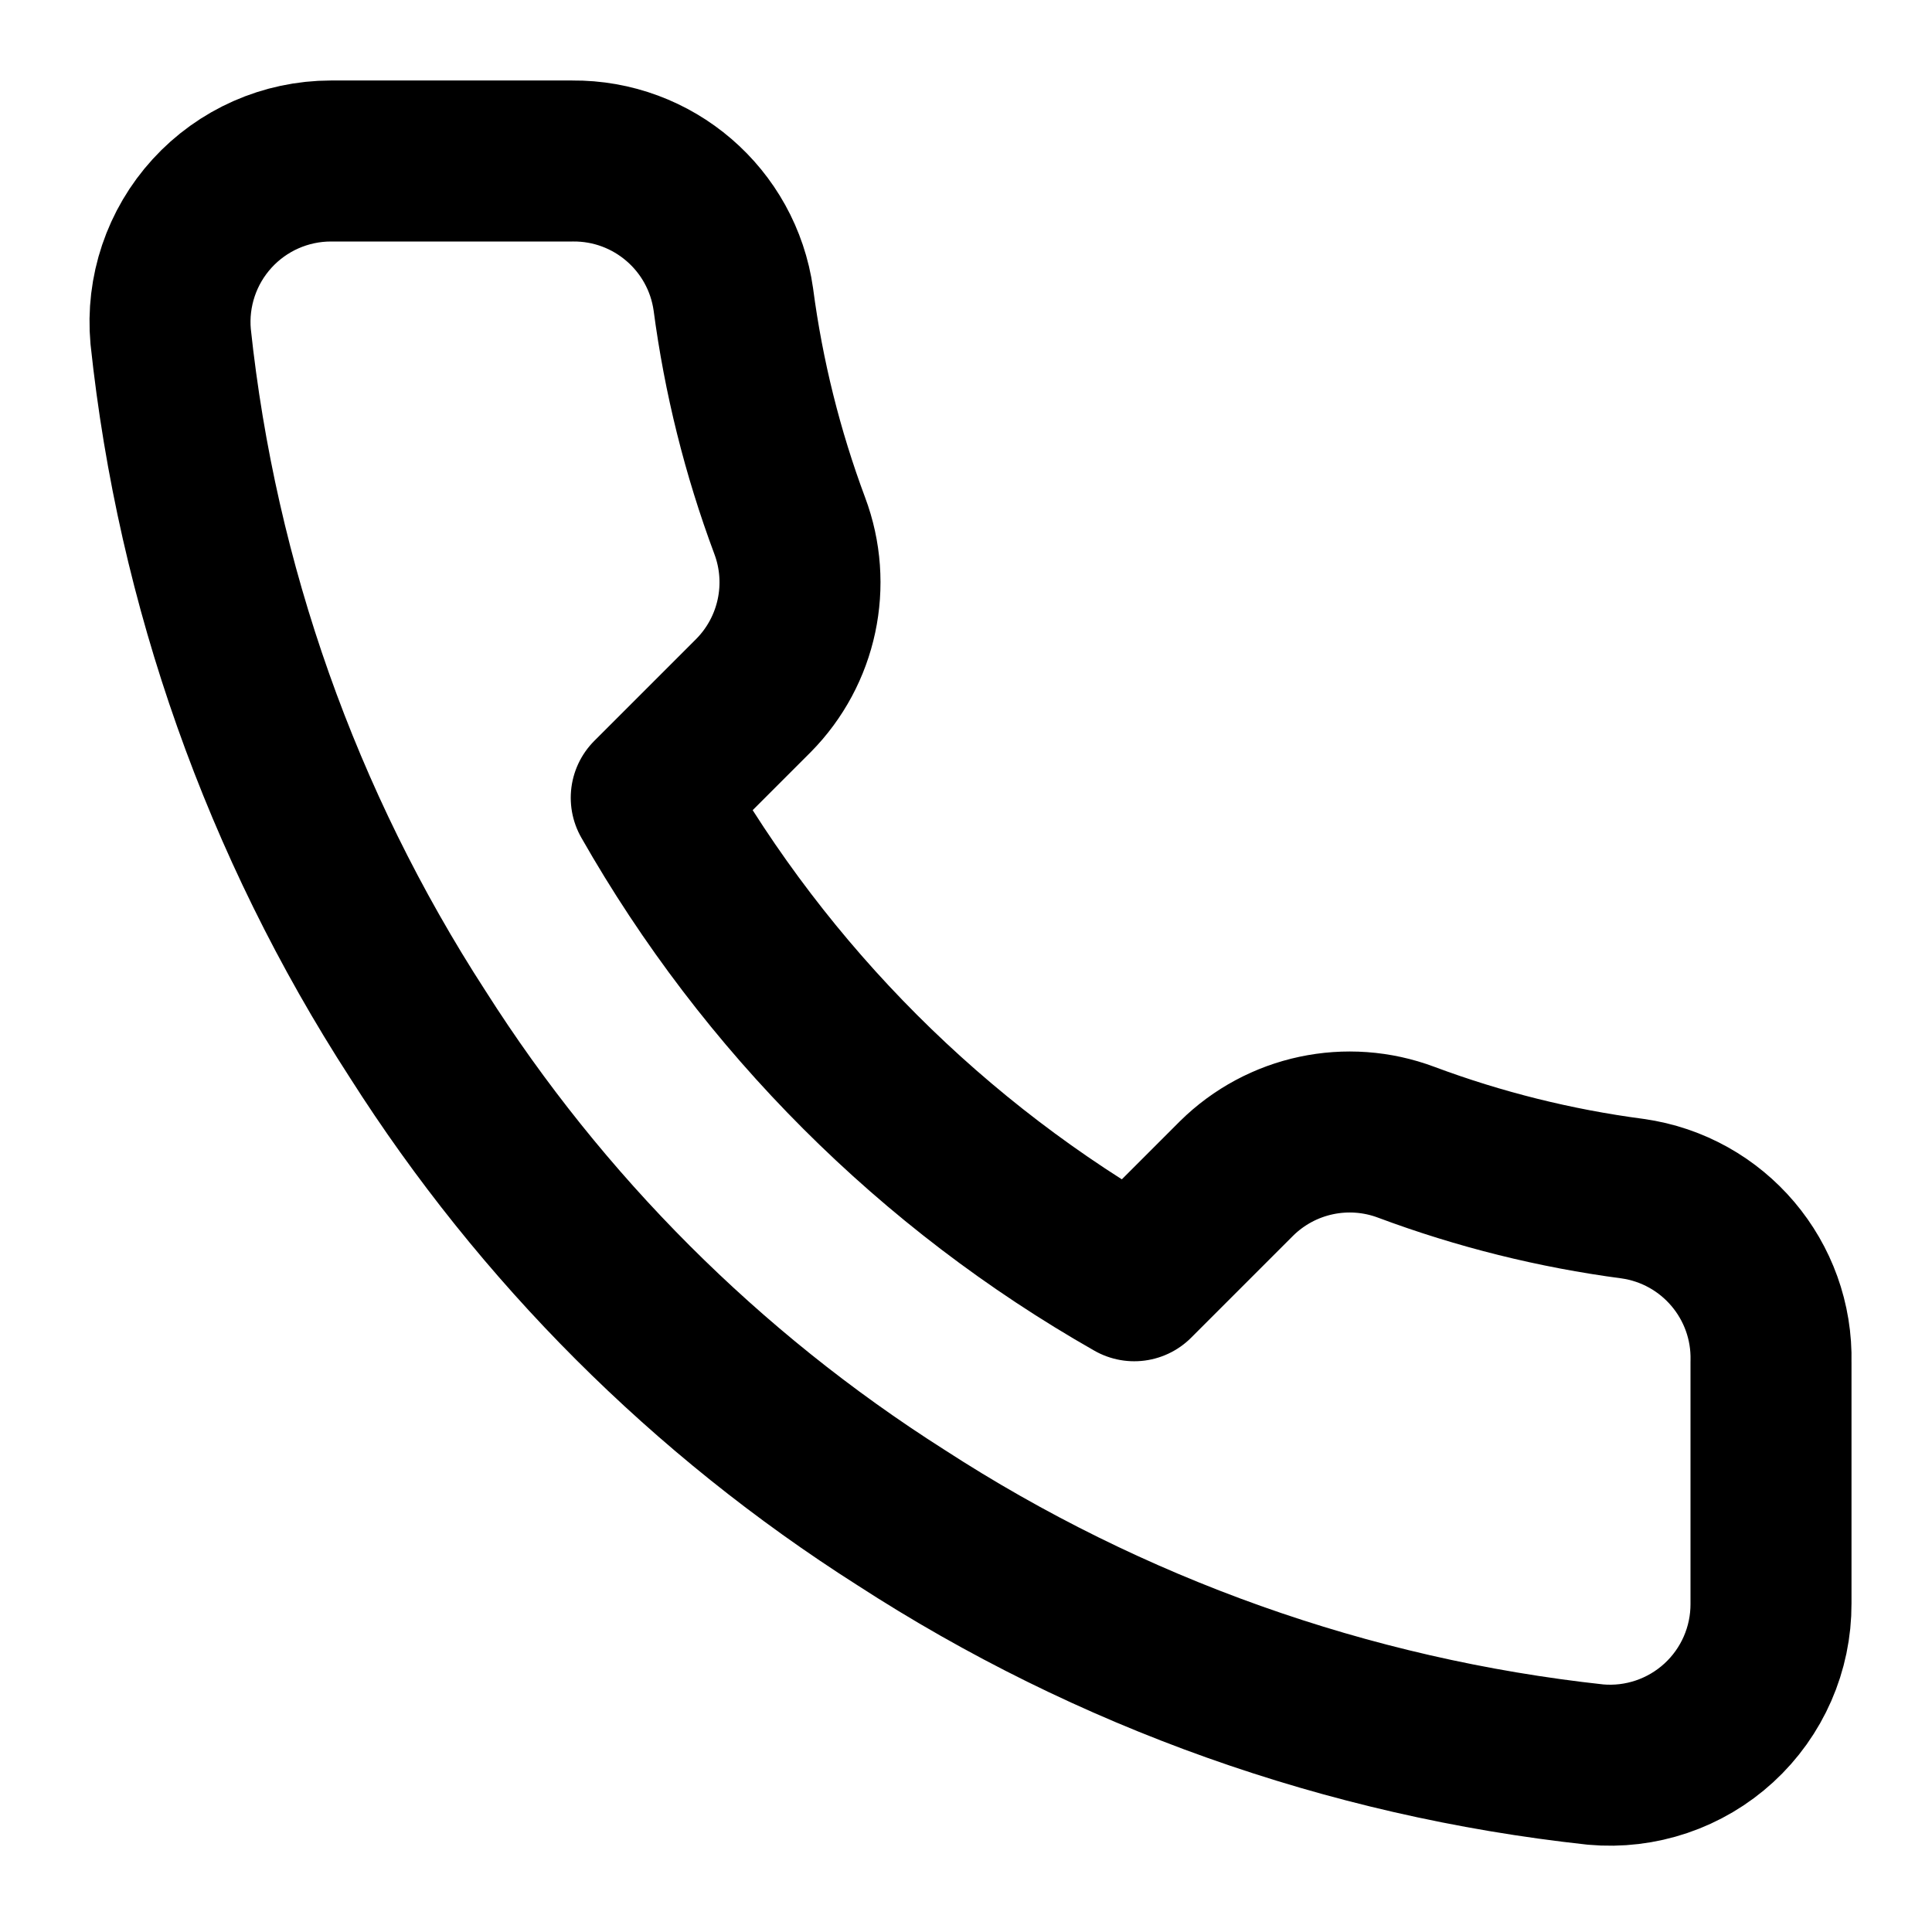
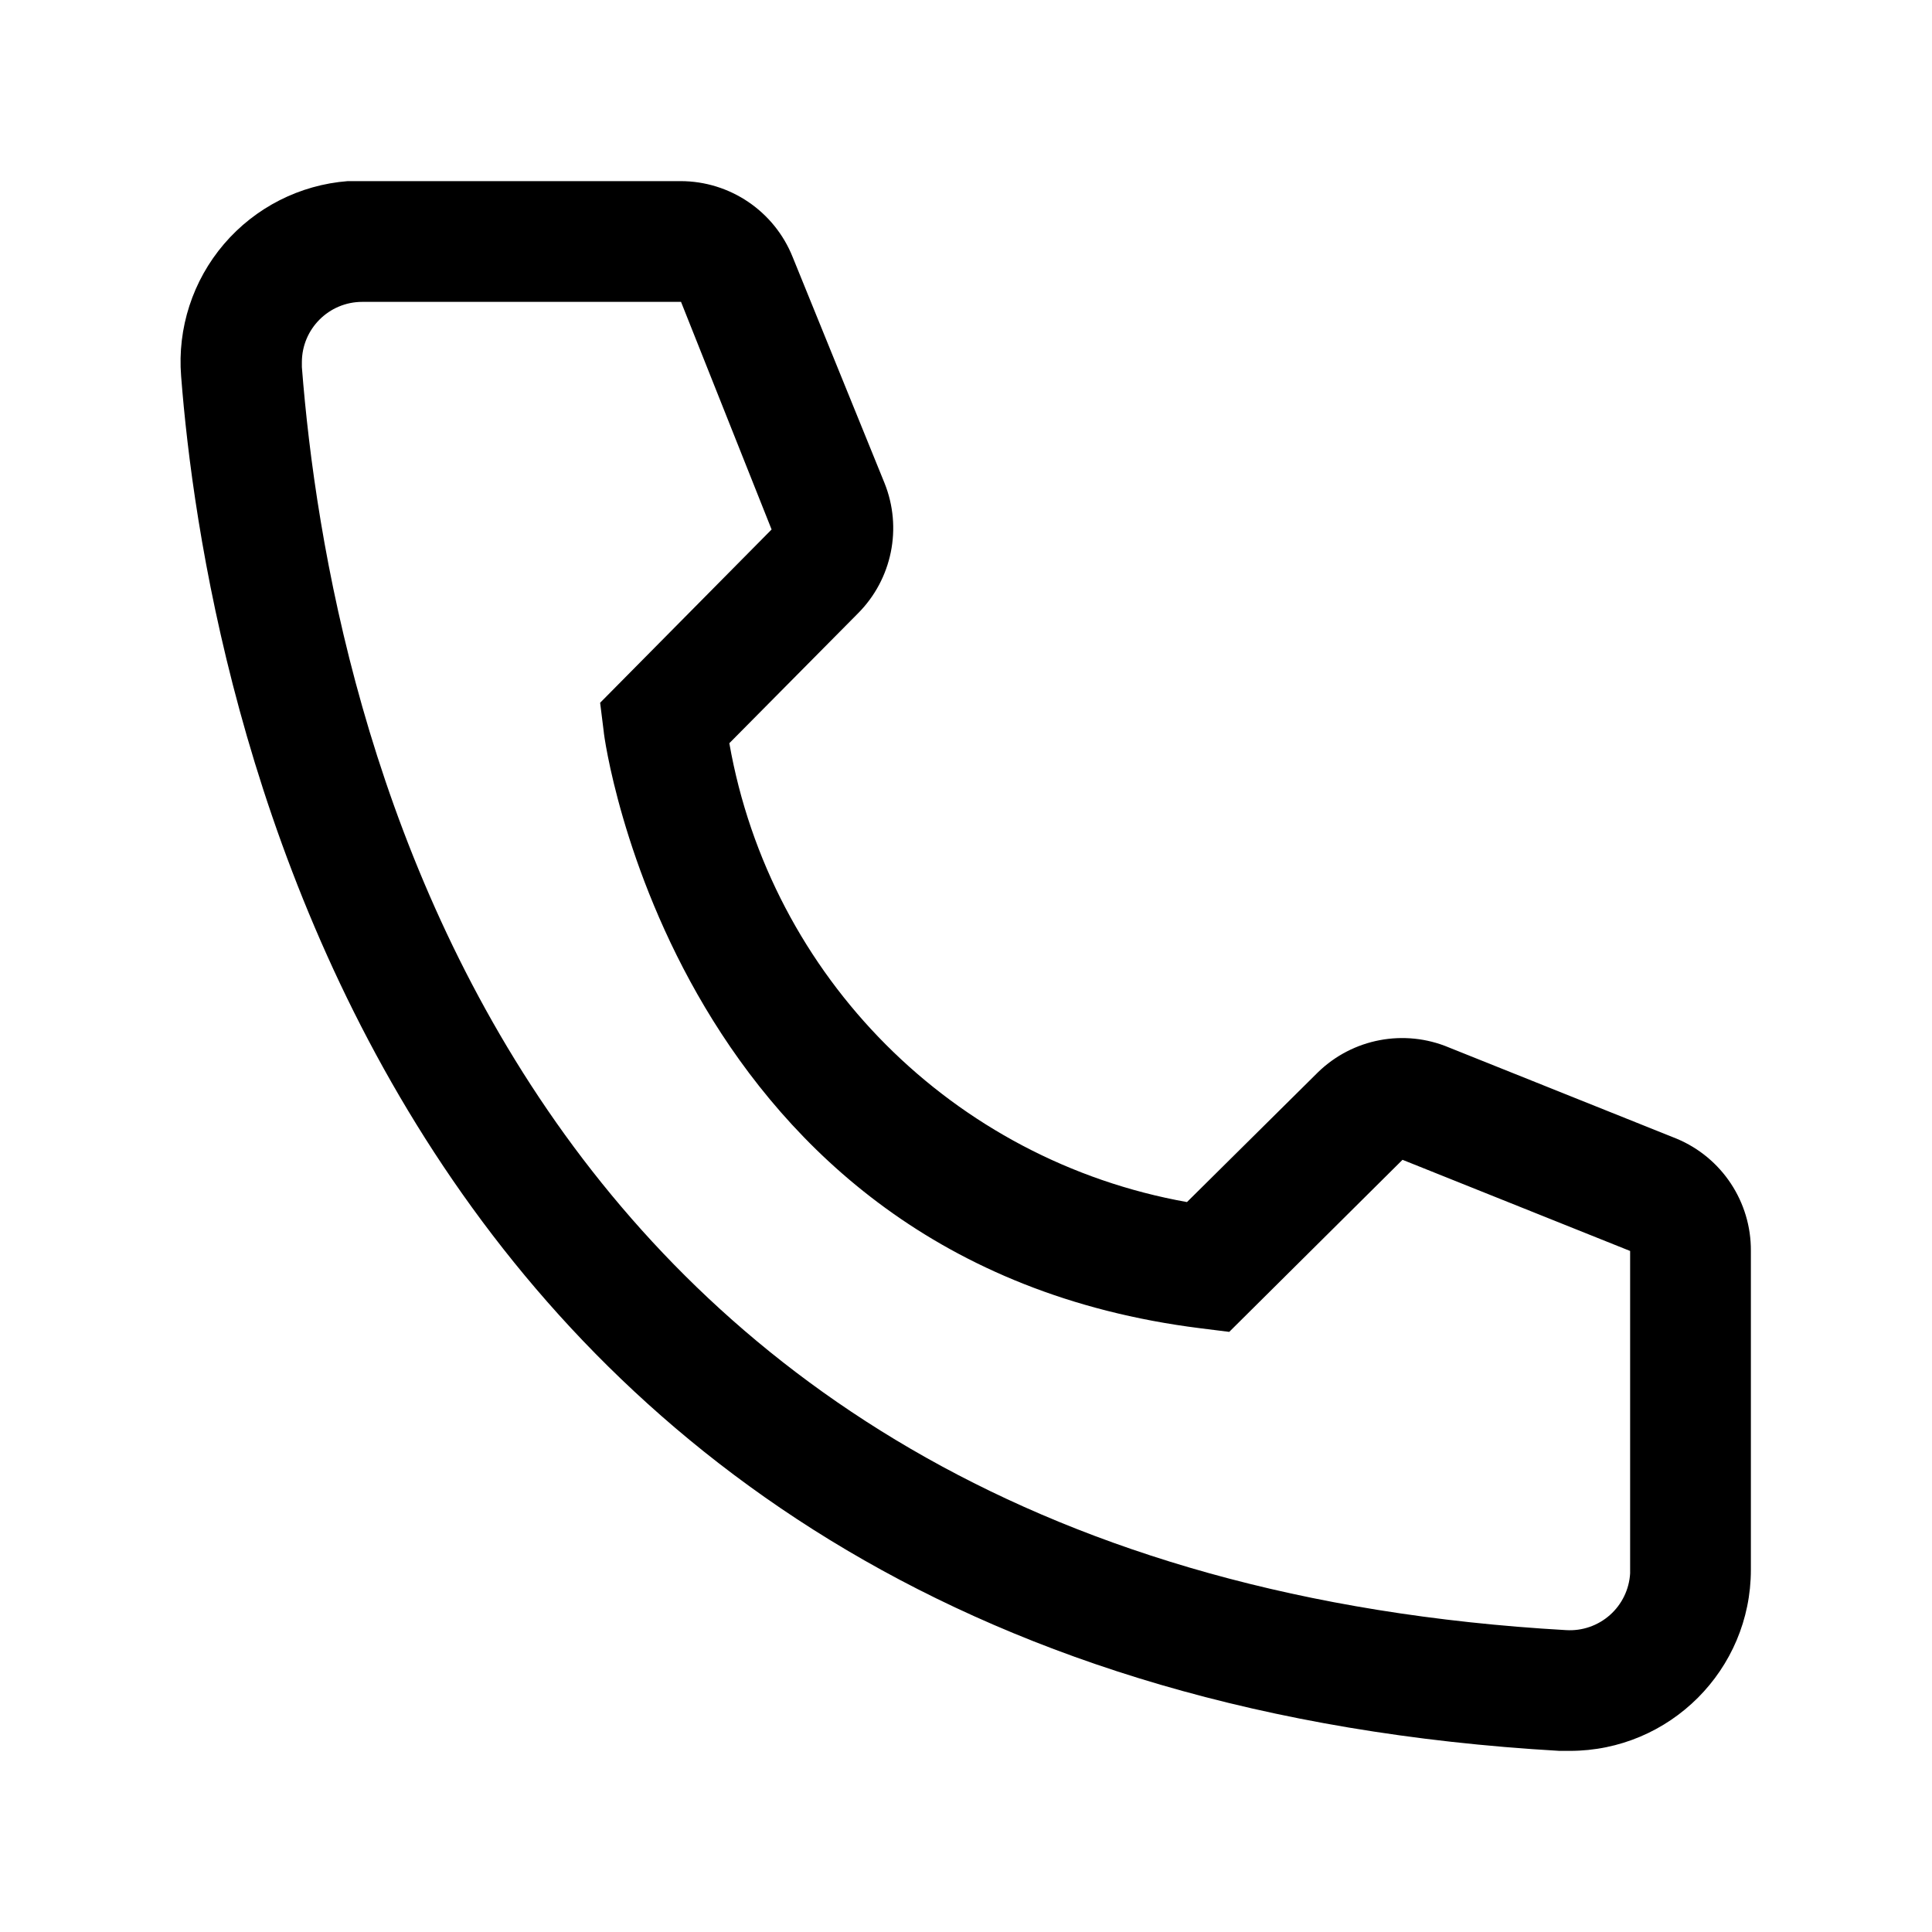
- <svg xmlns="http://www.w3.org/2000/svg" width="24" height="24" viewBox="0 0 24 24" fill="none" stroke="currentColor" stroke-width="2" stroke-linecap="round" stroke-linejoin="round">
-   <path d="M22 16.92v3a2 2 0 0 1-2.18 2 19.79 19.79 0 0 1-8.63-3.07 19.5 19.5 0 0 1-6-6 19.79 19.79 0 0 1-3.07-8.67A2 2 0 0 1 4.11 2h3a2 2 0 0 1 2 1.72 12.84 12.84 0 0 0 .7 2.81 2 2 0 0 1-.45 2.11L8.09 9.91a16 16 0 0 0 6 6l1.27-1.27a2 2 0 0 1 2.11-.45 12.84 12.84 0 0 0 2.81.7A2 2 0 0 1 22 16.92z" />
+ <svg xmlns="http://www.w3.org/2000/svg" id="icon" viewBox="0 0 32 32">
+   <defs>
+     <style>.cls-1{fill:none;}</style>
+   </defs>
+   <path d="M26,29h-.17C6.18,27.87,3.39,11.29,3,6.23A3,3,0,0,1,5.76,3h5.51a2,2,0,0,1,1.86,1.26L14.65,8a2,2,0,0,1-.44,2.16l-2.13,2.15a9.37,9.37,0,0,0,7.58,7.6l2.17-2.15A2,2,0,0,1,24,17.35l3.77,1.51A2,2,0,0,1,29,20.72V26A3,3,0,0,1,26,29ZM6,5A1,1,0,0,0,5,6v.08C5.46,12,8.41,26,25.94,27A1,1,0,0,0,27,26.06V20.72l-3.77-1.51-2.87,2.85L19.88,22C11.18,20.91,10,12.21,10,12.12l-.06-.48,2.84-2.87L11.28,5Z" transform="translate(0)" />
+   <rect id="_Transparent_Rectangle_" data-name="&lt;Transparent Rectangle&gt;" class="cls-1" width="32" height="32" />
</svg>
